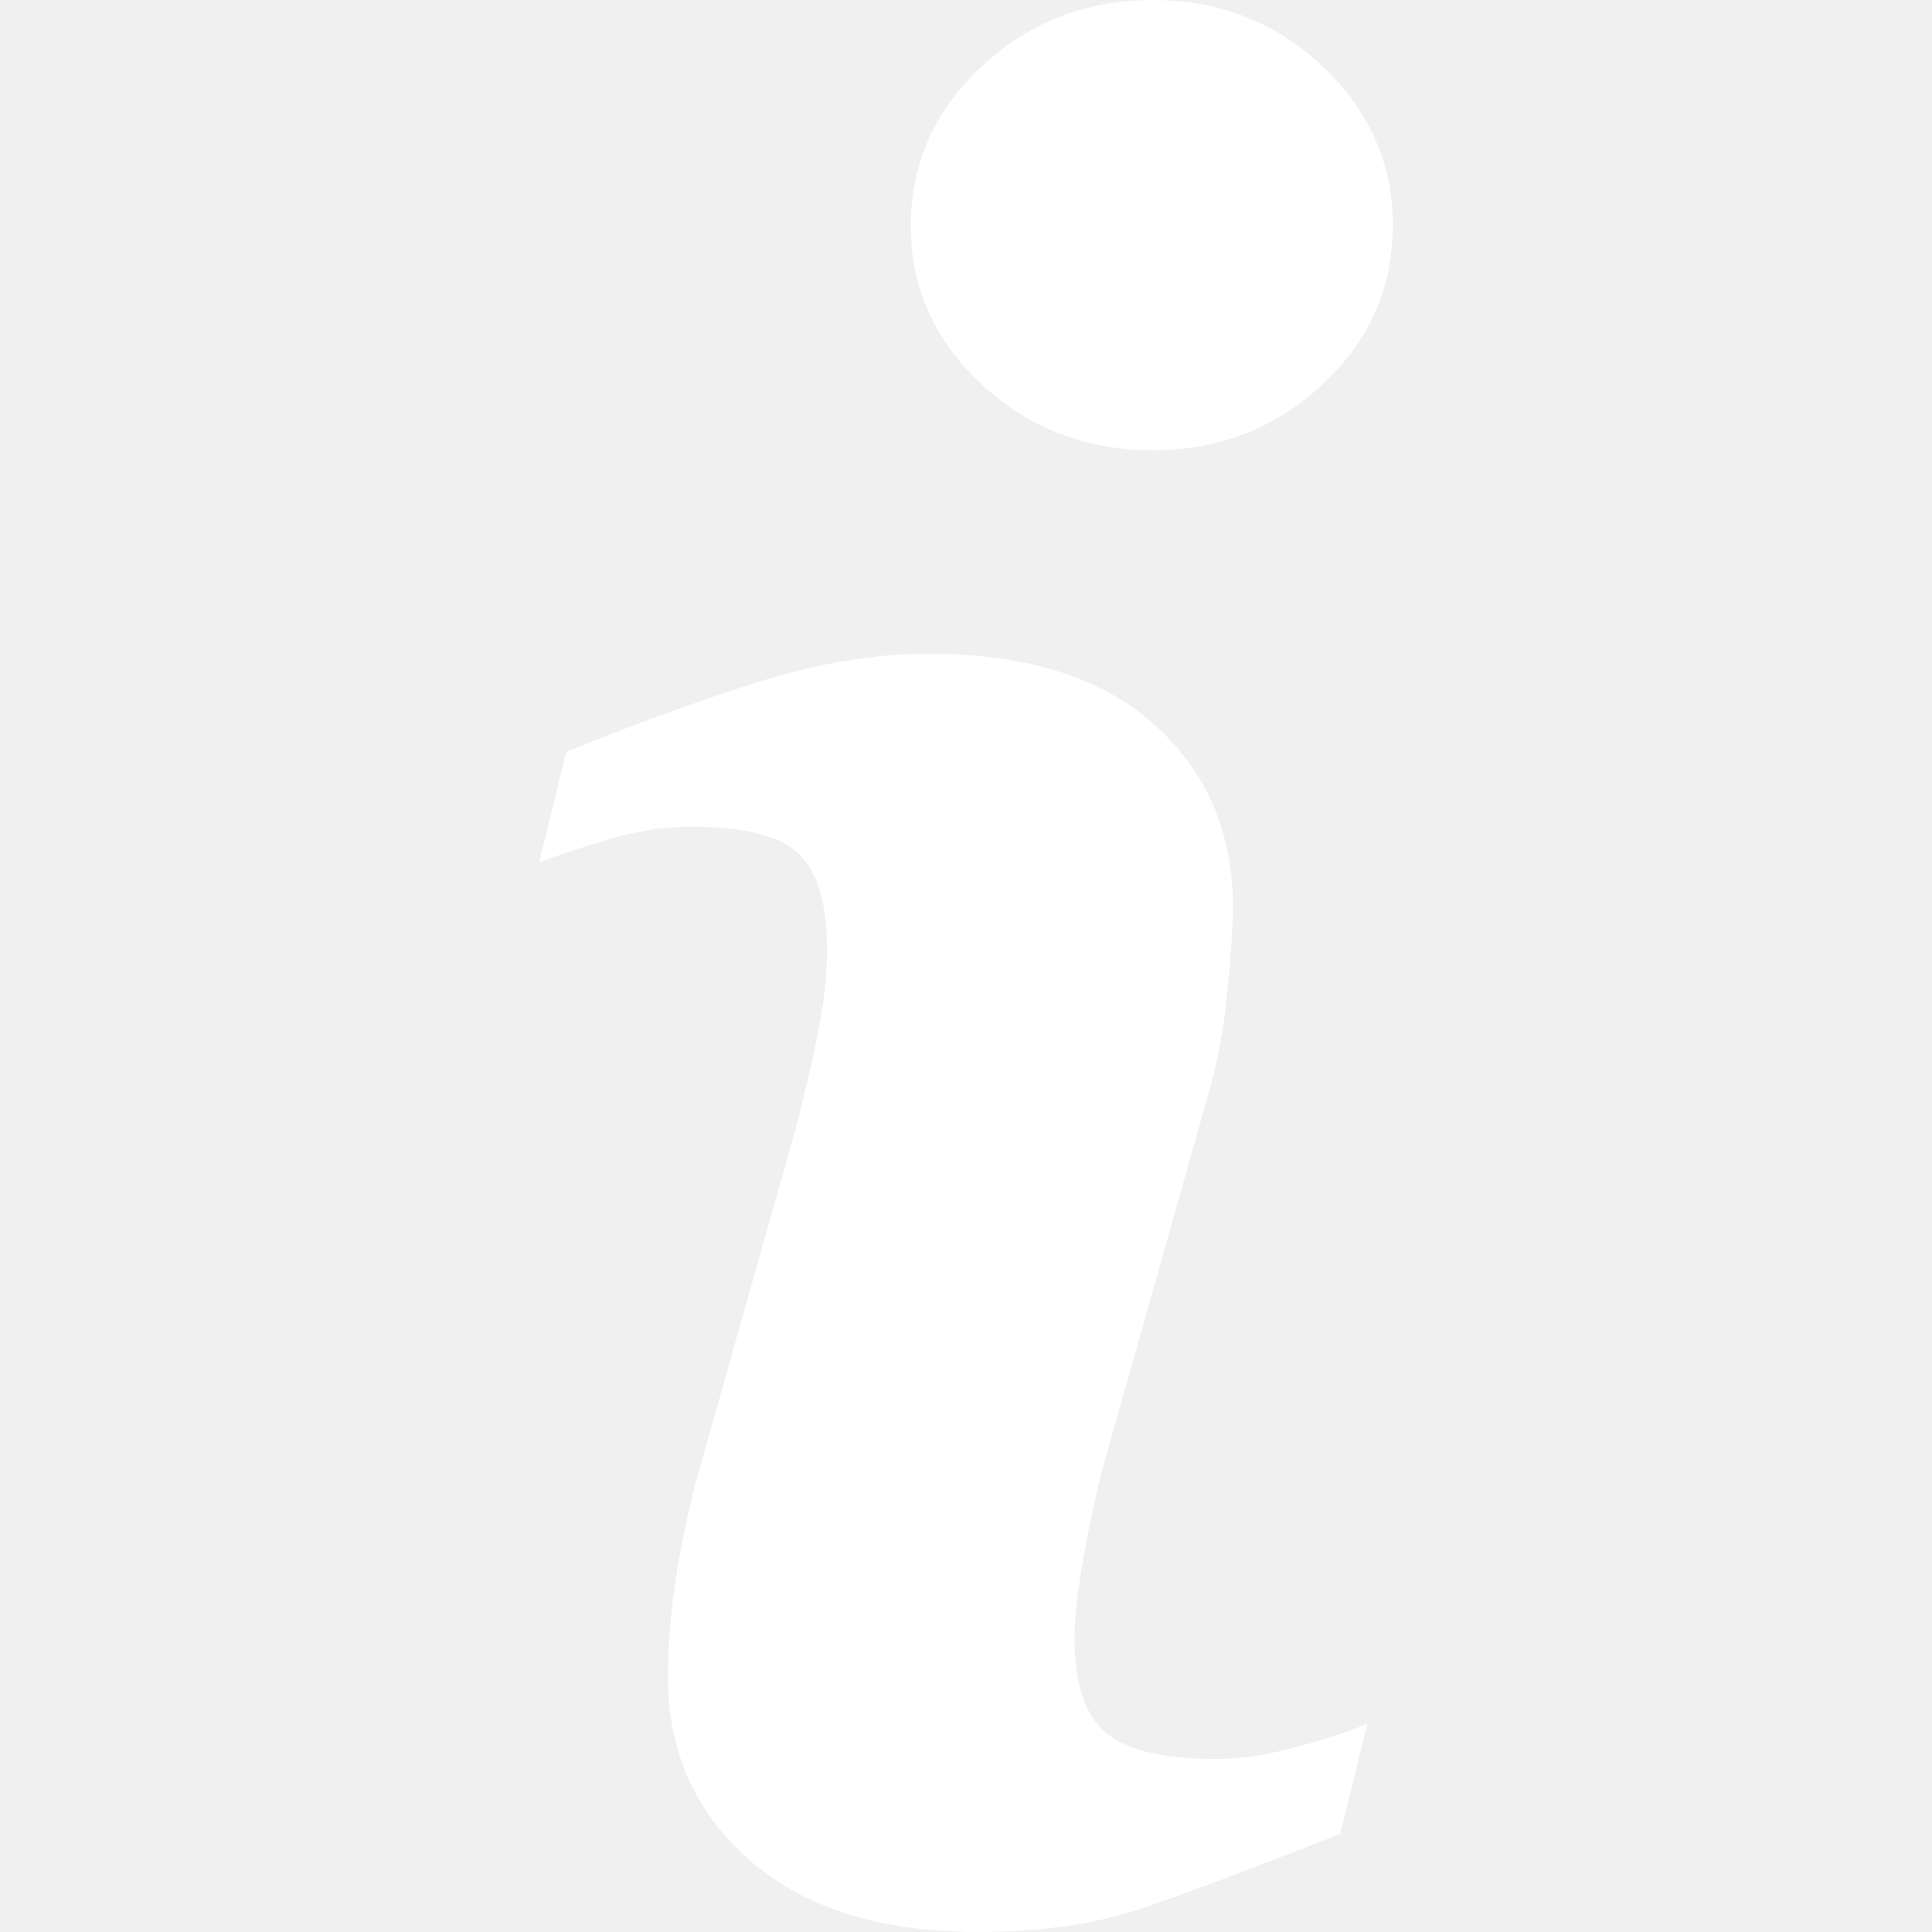
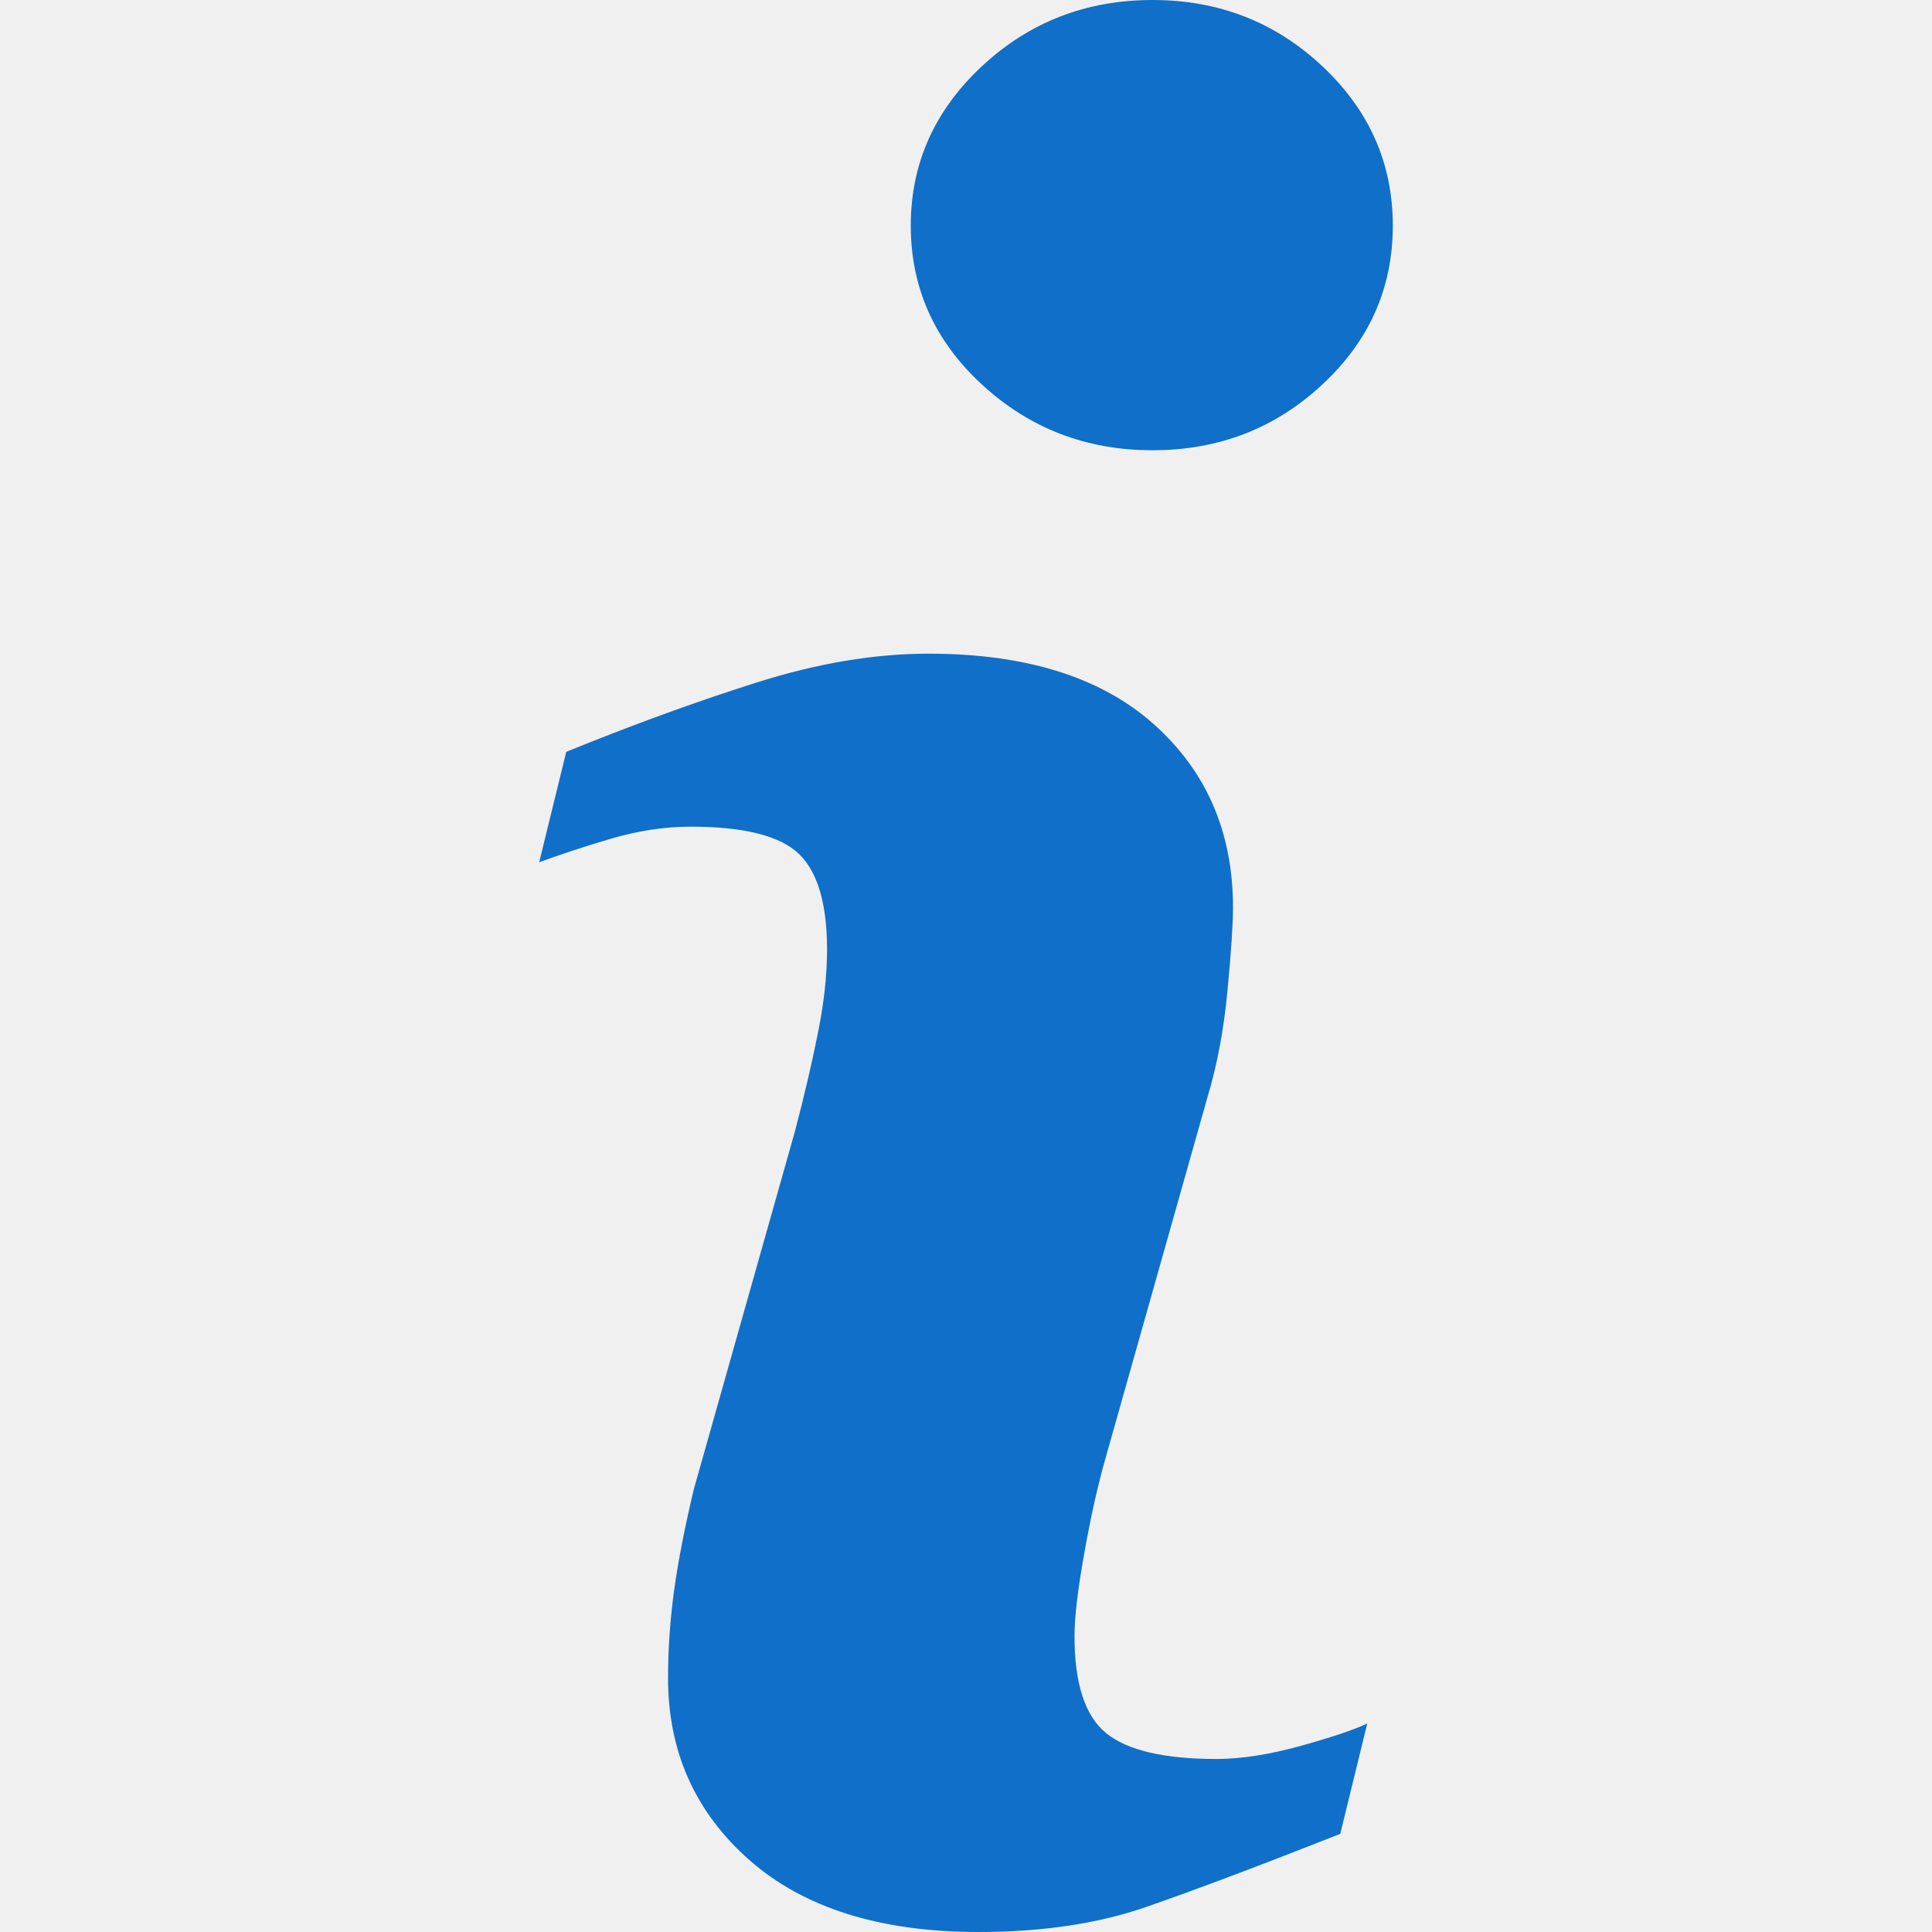
<svg xmlns="http://www.w3.org/2000/svg" version="1.1" id="Capa_1" x="0px" y="0px" viewBox="0 0 111.577 111.577" xml:space="preserve">
  <g>
-     <path fill="#ffffff" d="M78.962,99.536l-1.559,6.373c-4.677,1.846-8.413,3.251-11.195,4.217c-2.785,0.969-6.021,1.451-9.708,1.451    c-5.662,0-10.066-1.387-13.207-4.142c-3.141-2.766-4.712-6.271-4.712-10.523c0-1.646,0.114-3.339,0.351-5.064    c0.239-1.727,0.619-3.672,1.139-5.846l5.845-20.688c0.52-1.981,0.962-3.858,1.316-5.633c0.359-1.764,0.532-3.387,0.532-4.848    c0-2.642-0.547-4.49-1.636-5.529c-1.089-1.036-3.167-1.562-6.252-1.562c-1.511,0-3.064,0.242-4.647,0.71    c-1.59,0.47-2.949,0.924-4.09,1.346l1.563-6.378c3.829-1.559,7.489-2.894,10.99-4.002c3.501-1.111,6.809-1.667,9.938-1.667    c5.623,0,9.962,1.359,13.009,4.077c3.047,2.72,4.57,6.246,4.57,10.591c0,0.899-0.1,2.483-0.315,4.747    c-0.21,2.269-0.601,4.348-1.171,6.239l-5.82,20.605c-0.477,1.655-0.906,3.547-1.279,5.676c-0.385,2.115-0.569,3.731-0.569,4.815    c0,2.736,0.61,4.604,1.833,5.597c1.232,0.993,3.354,1.487,6.368,1.487c1.415,0,3.025-0.251,4.814-0.744    C76.854,100.348,78.155,99.915,78.962,99.536z M80.438,13.03c0,3.59-1.353,6.656-4.072,9.177c-2.712,2.53-5.98,3.796-9.803,3.796    c-3.835,0-7.111-1.266-9.854-3.796c-2.738-2.522-4.11-5.587-4.11-9.177c0-3.583,1.372-6.654,4.11-9.207    C59.447,1.274,62.729,0,66.563,0c3.822,0,7.091,1.277,9.803,3.823C79.087,6.376,80.438,9.448,80.438,13.03z" />
+     <path fill="#106fc8" d="M78.962,99.536l-1.559,6.373c-4.677,1.846-8.413,3.251-11.195,4.217c-2.785,0.969-6.021,1.451-9.708,1.451    c-5.662,0-10.066-1.387-13.207-4.142c-3.141-2.766-4.712-6.271-4.712-10.523c0-1.646,0.114-3.339,0.351-5.064    c0.239-1.727,0.619-3.672,1.139-5.846l5.845-20.688c0.52-1.981,0.962-3.858,1.316-5.633c0.359-1.764,0.532-3.387,0.532-4.848    c0-2.642-0.547-4.49-1.636-5.529c-1.089-1.036-3.167-1.562-6.252-1.562c-1.511,0-3.064,0.242-4.647,0.71    c-1.59,0.47-2.949,0.924-4.09,1.346l1.563-6.378c3.829-1.559,7.489-2.894,10.99-4.002c3.501-1.111,6.809-1.667,9.938-1.667    c5.623,0,9.962,1.359,13.009,4.077c3.047,2.72,4.57,6.246,4.57,10.591c0,0.899-0.1,2.483-0.315,4.747    c-0.21,2.269-0.601,4.348-1.171,6.239l-5.82,20.605c-0.477,1.655-0.906,3.547-1.279,5.676c-0.385,2.115-0.569,3.731-0.569,4.815    c0,2.736,0.61,4.604,1.833,5.597c1.232,0.993,3.354,1.487,6.368,1.487c1.415,0,3.025-0.251,4.814-0.744    C76.854,100.348,78.155,99.915,78.962,99.536z M80.438,13.03c0,3.59-1.353,6.656-4.072,9.177c-2.712,2.53-5.98,3.796-9.803,3.796    c-3.835,0-7.111-1.266-9.854-3.796c-2.738-2.522-4.11-5.587-4.11-9.177c0-3.583,1.372-6.654,4.11-9.207    C59.447,1.274,62.729,0,66.563,0c3.822,0,7.091,1.277,9.803,3.823C79.087,6.376,80.438,9.448,80.438,13.03z" />
  </g>
</svg>
